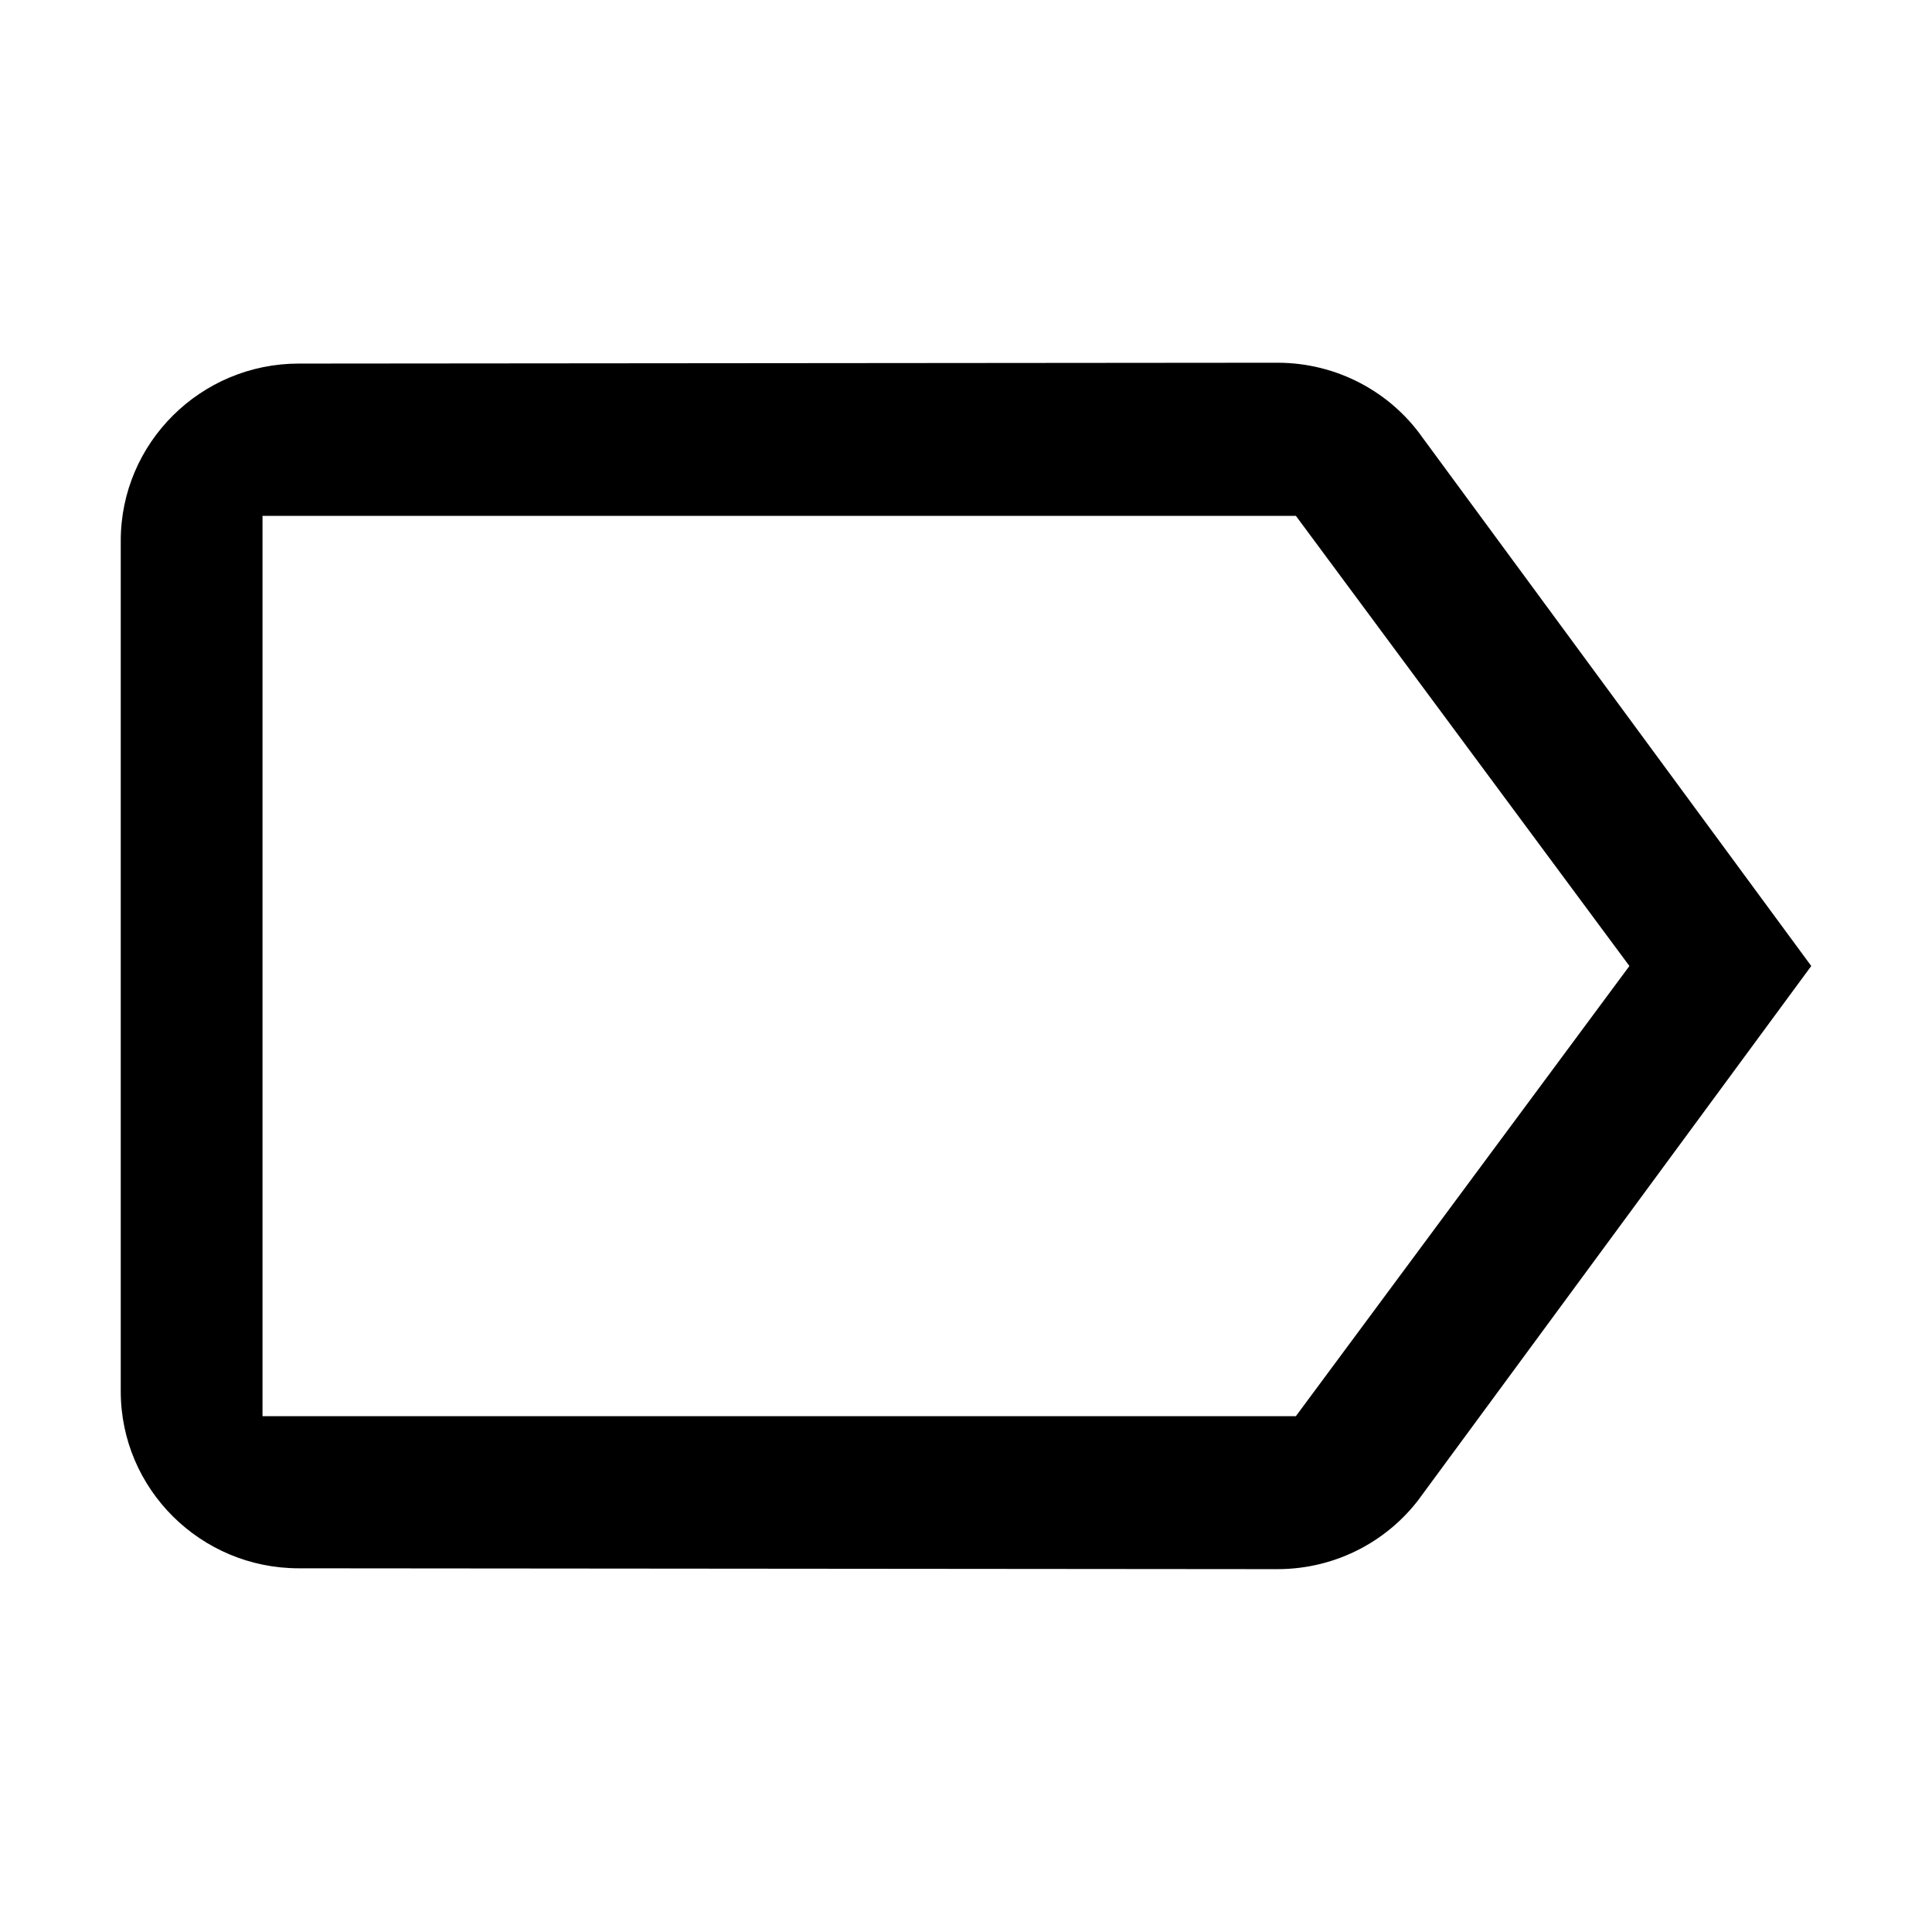
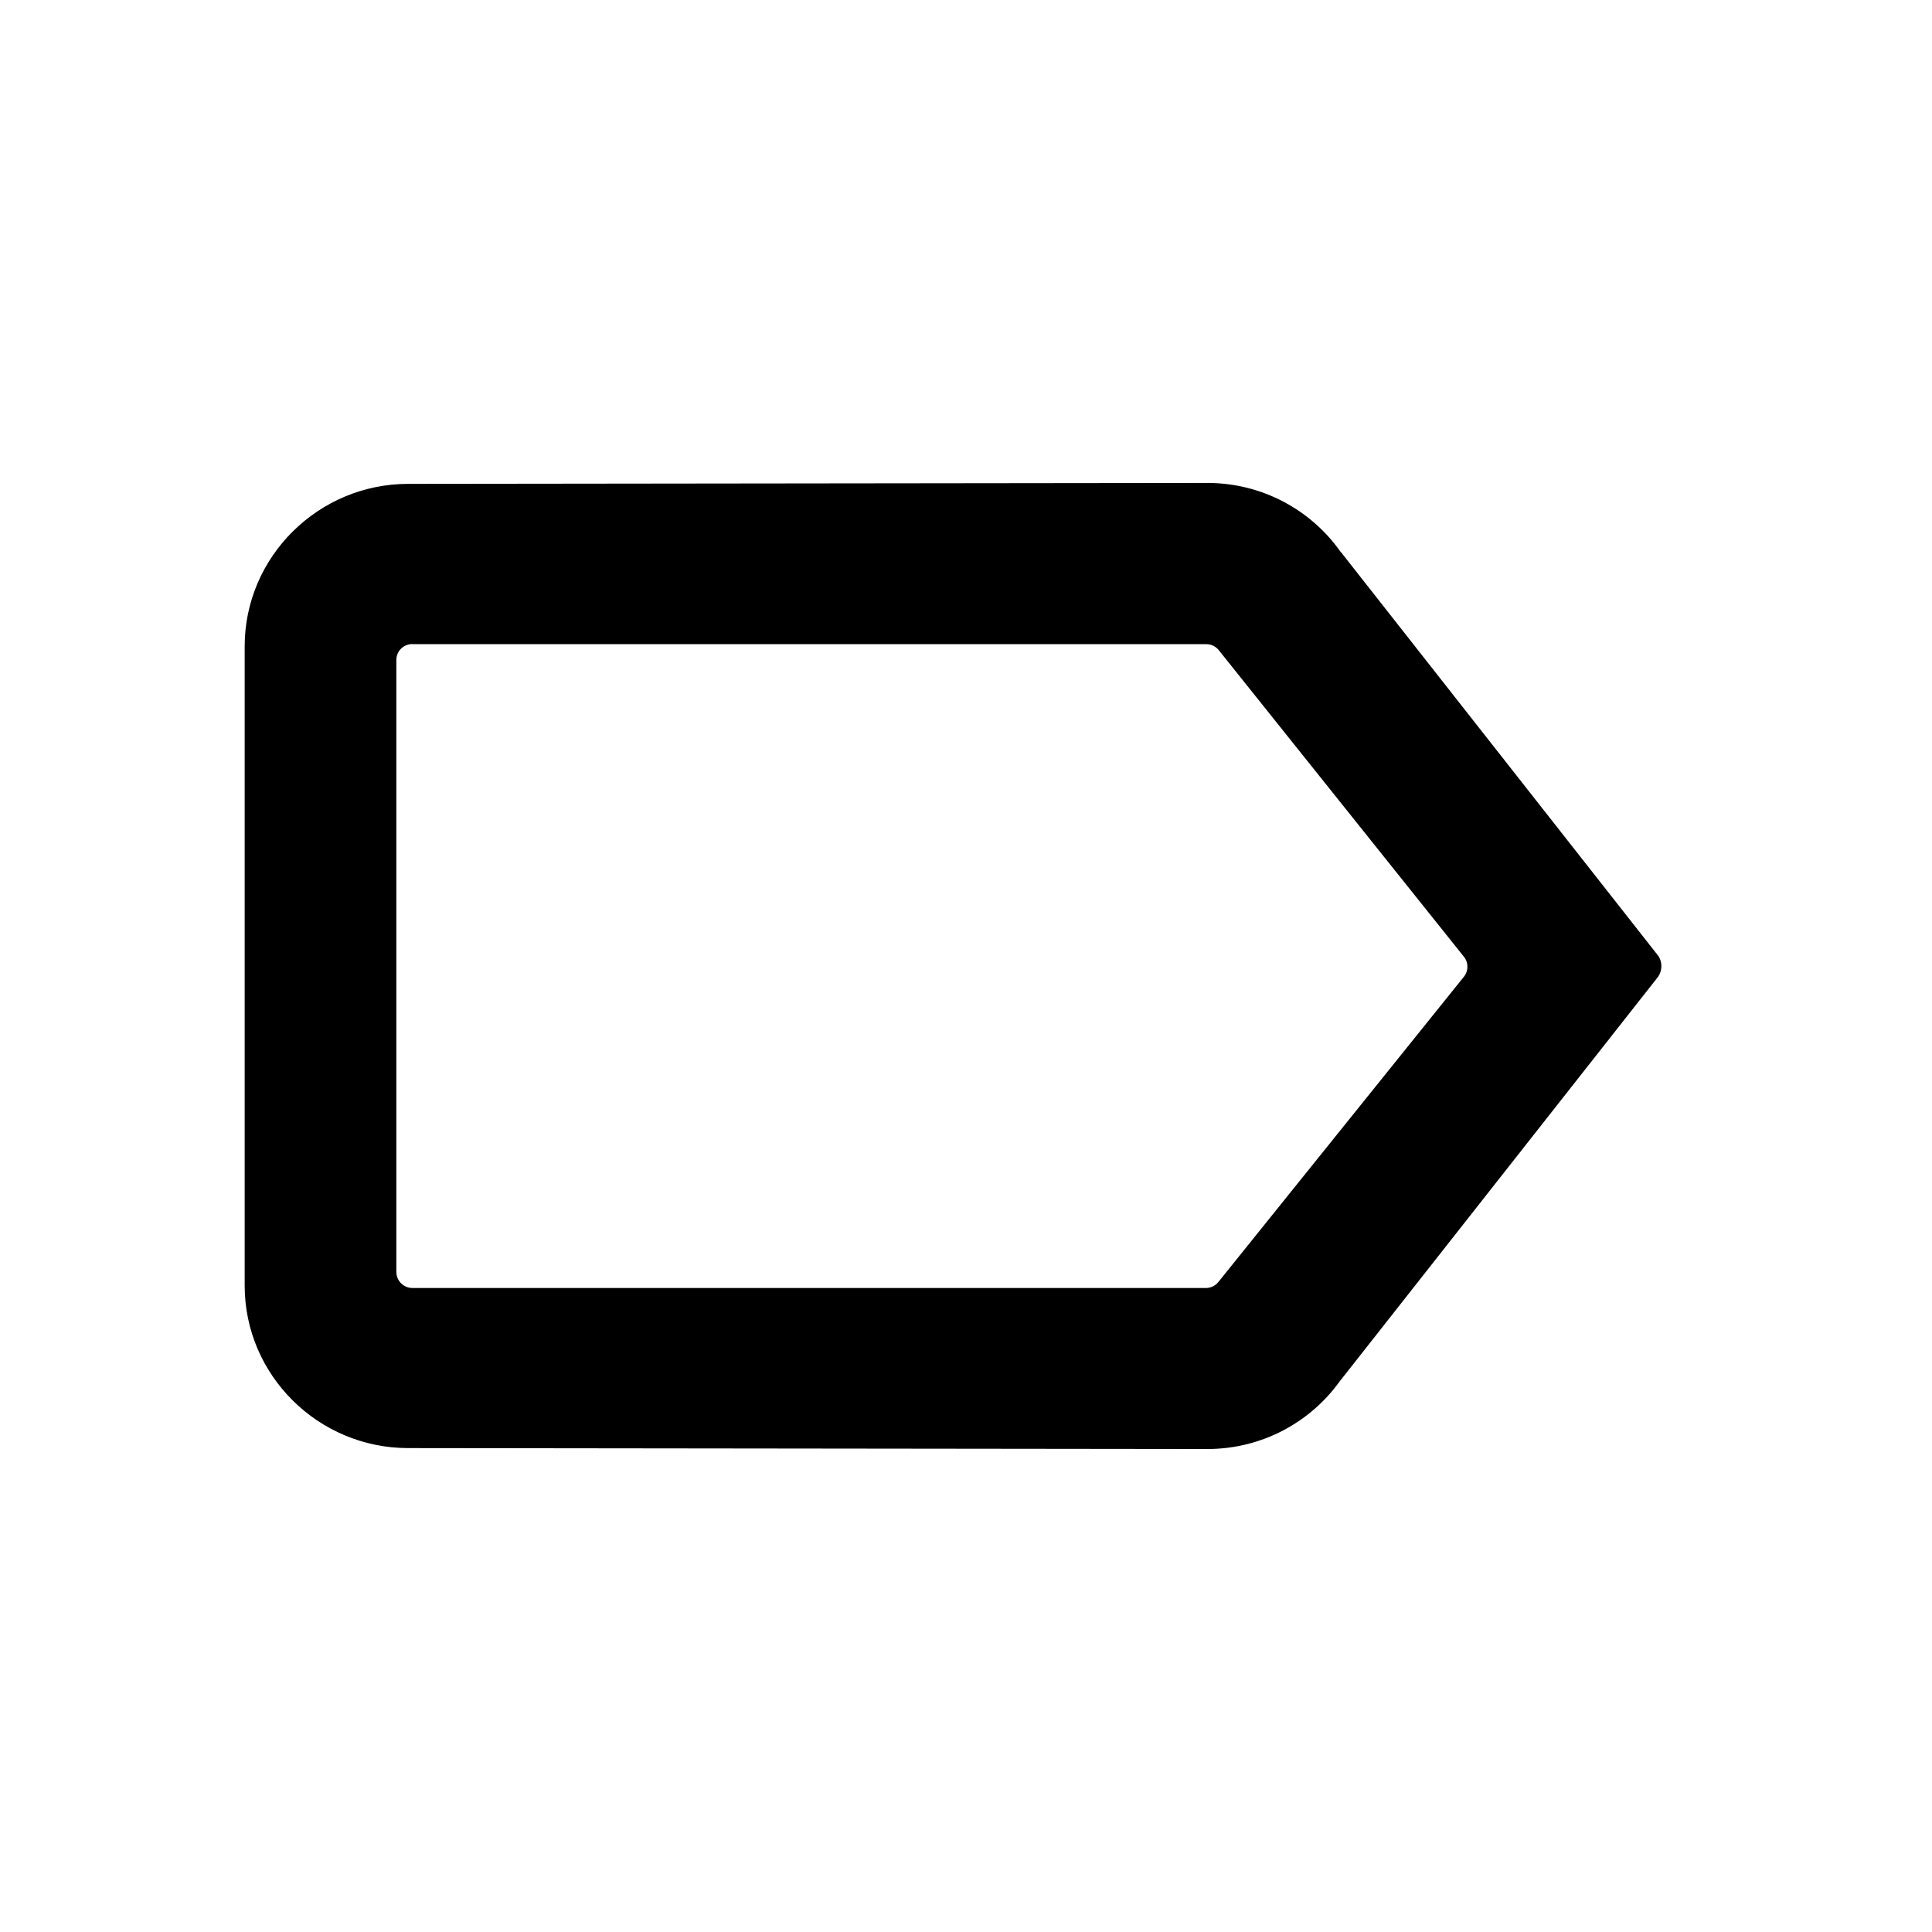
<svg xmlns="http://www.w3.org/2000/svg" height="16" viewBox="0 0 16 16" width="16" version="1.1" id="svg6">
  <defs id="defs10" />
  <path d="M 0,0 H 24 V 24 H 0 Z" fill="none" id="path2" />
-   <path style="stroke-width:1" d="M 11.78,3.623 C 11.515,3.247 11.073,3.004 10.579,3.004 l -8.105,0.007 C 1.663,3.011 1,3.667 1,4.478 v 7.044 c 0,0.811 0.663,1.466 1.474,1.466 l 8.105,0.007 c 0.494,0 0.936,-0.243 1.201,-0.619 L 15,8 Z M 10.732,11.728 H 2.174 V 4.272 H 10.732 l 2.762,3.728 z" id="path4" />
+   <path transform="matrix(0.9530014,0,0,0.9530014,0.2689617,0.3238715)" style="stroke-width:1.049" d="m 10.211,3.857 -6.947,0.008 C 2.485,3.865 1.844,4.498 1.844,5.277 v 5.555 c 0,0.78 0.641,1.412 1.42,1.412 l 6.947,0.008 c 0.475,0 0.9,-0.235 1.156,-0.598 0.001,-0.001 0.003,-0.003 0.004,-0.004 l 2.752,-3.497 c 0.042,-0.055 0.043,-0.139 0,-0.193 l -2.75,-3.499 c -0.002,-0.002 -0.004,-0.004 -0.006,-0.006 C 11.111,4.092 10.686,3.857 10.211,3.857 Z M 3.301,5.258 h 6.9 c 0.042,-1.498e-4 0.081,0.019 0.107,0.051 l 2.131,2.665 c 0.041,0.051 0.041,0.123 0,0.174 l -2.133,2.652 c -0.026,0.033 -0.065,0.052 -0.107,0.053 H 3.301 C 3.224,10.852 3.162,10.79 3.162,10.713 V 5.396 c -3.963e-4,-0.077 0.062,-0.139 0.139,-0.139 z" id="path4" />
</svg>
